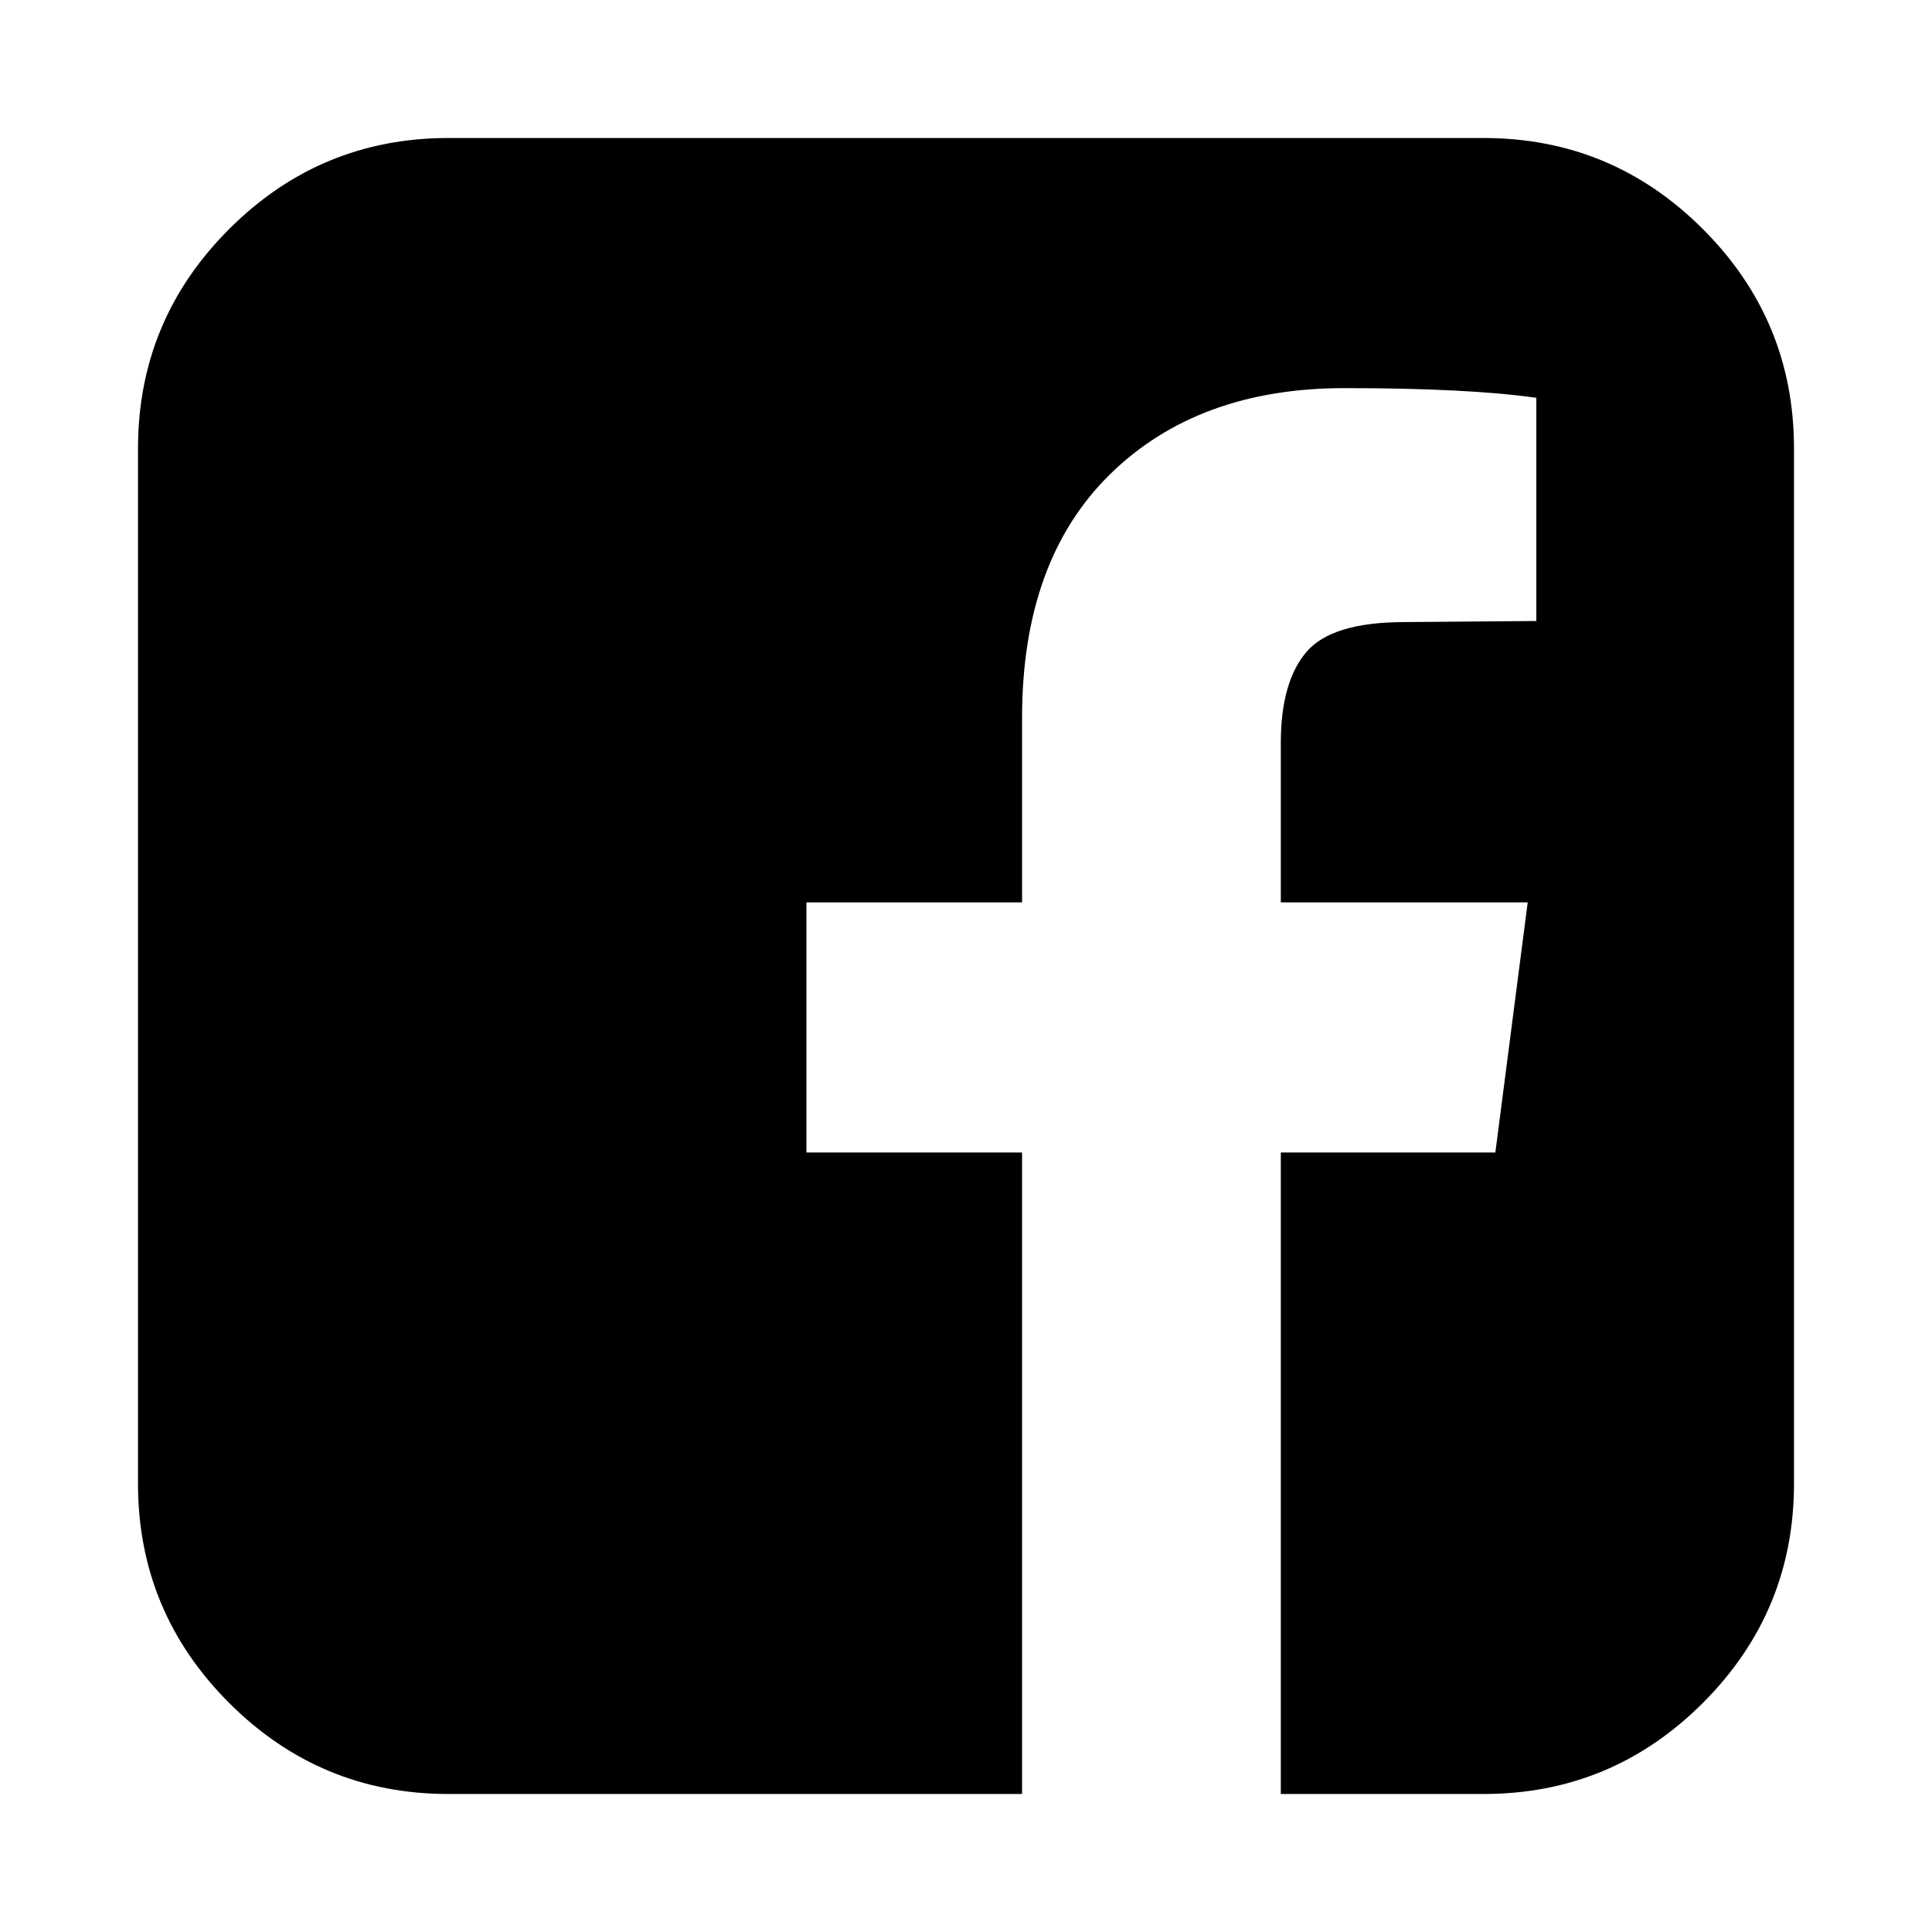
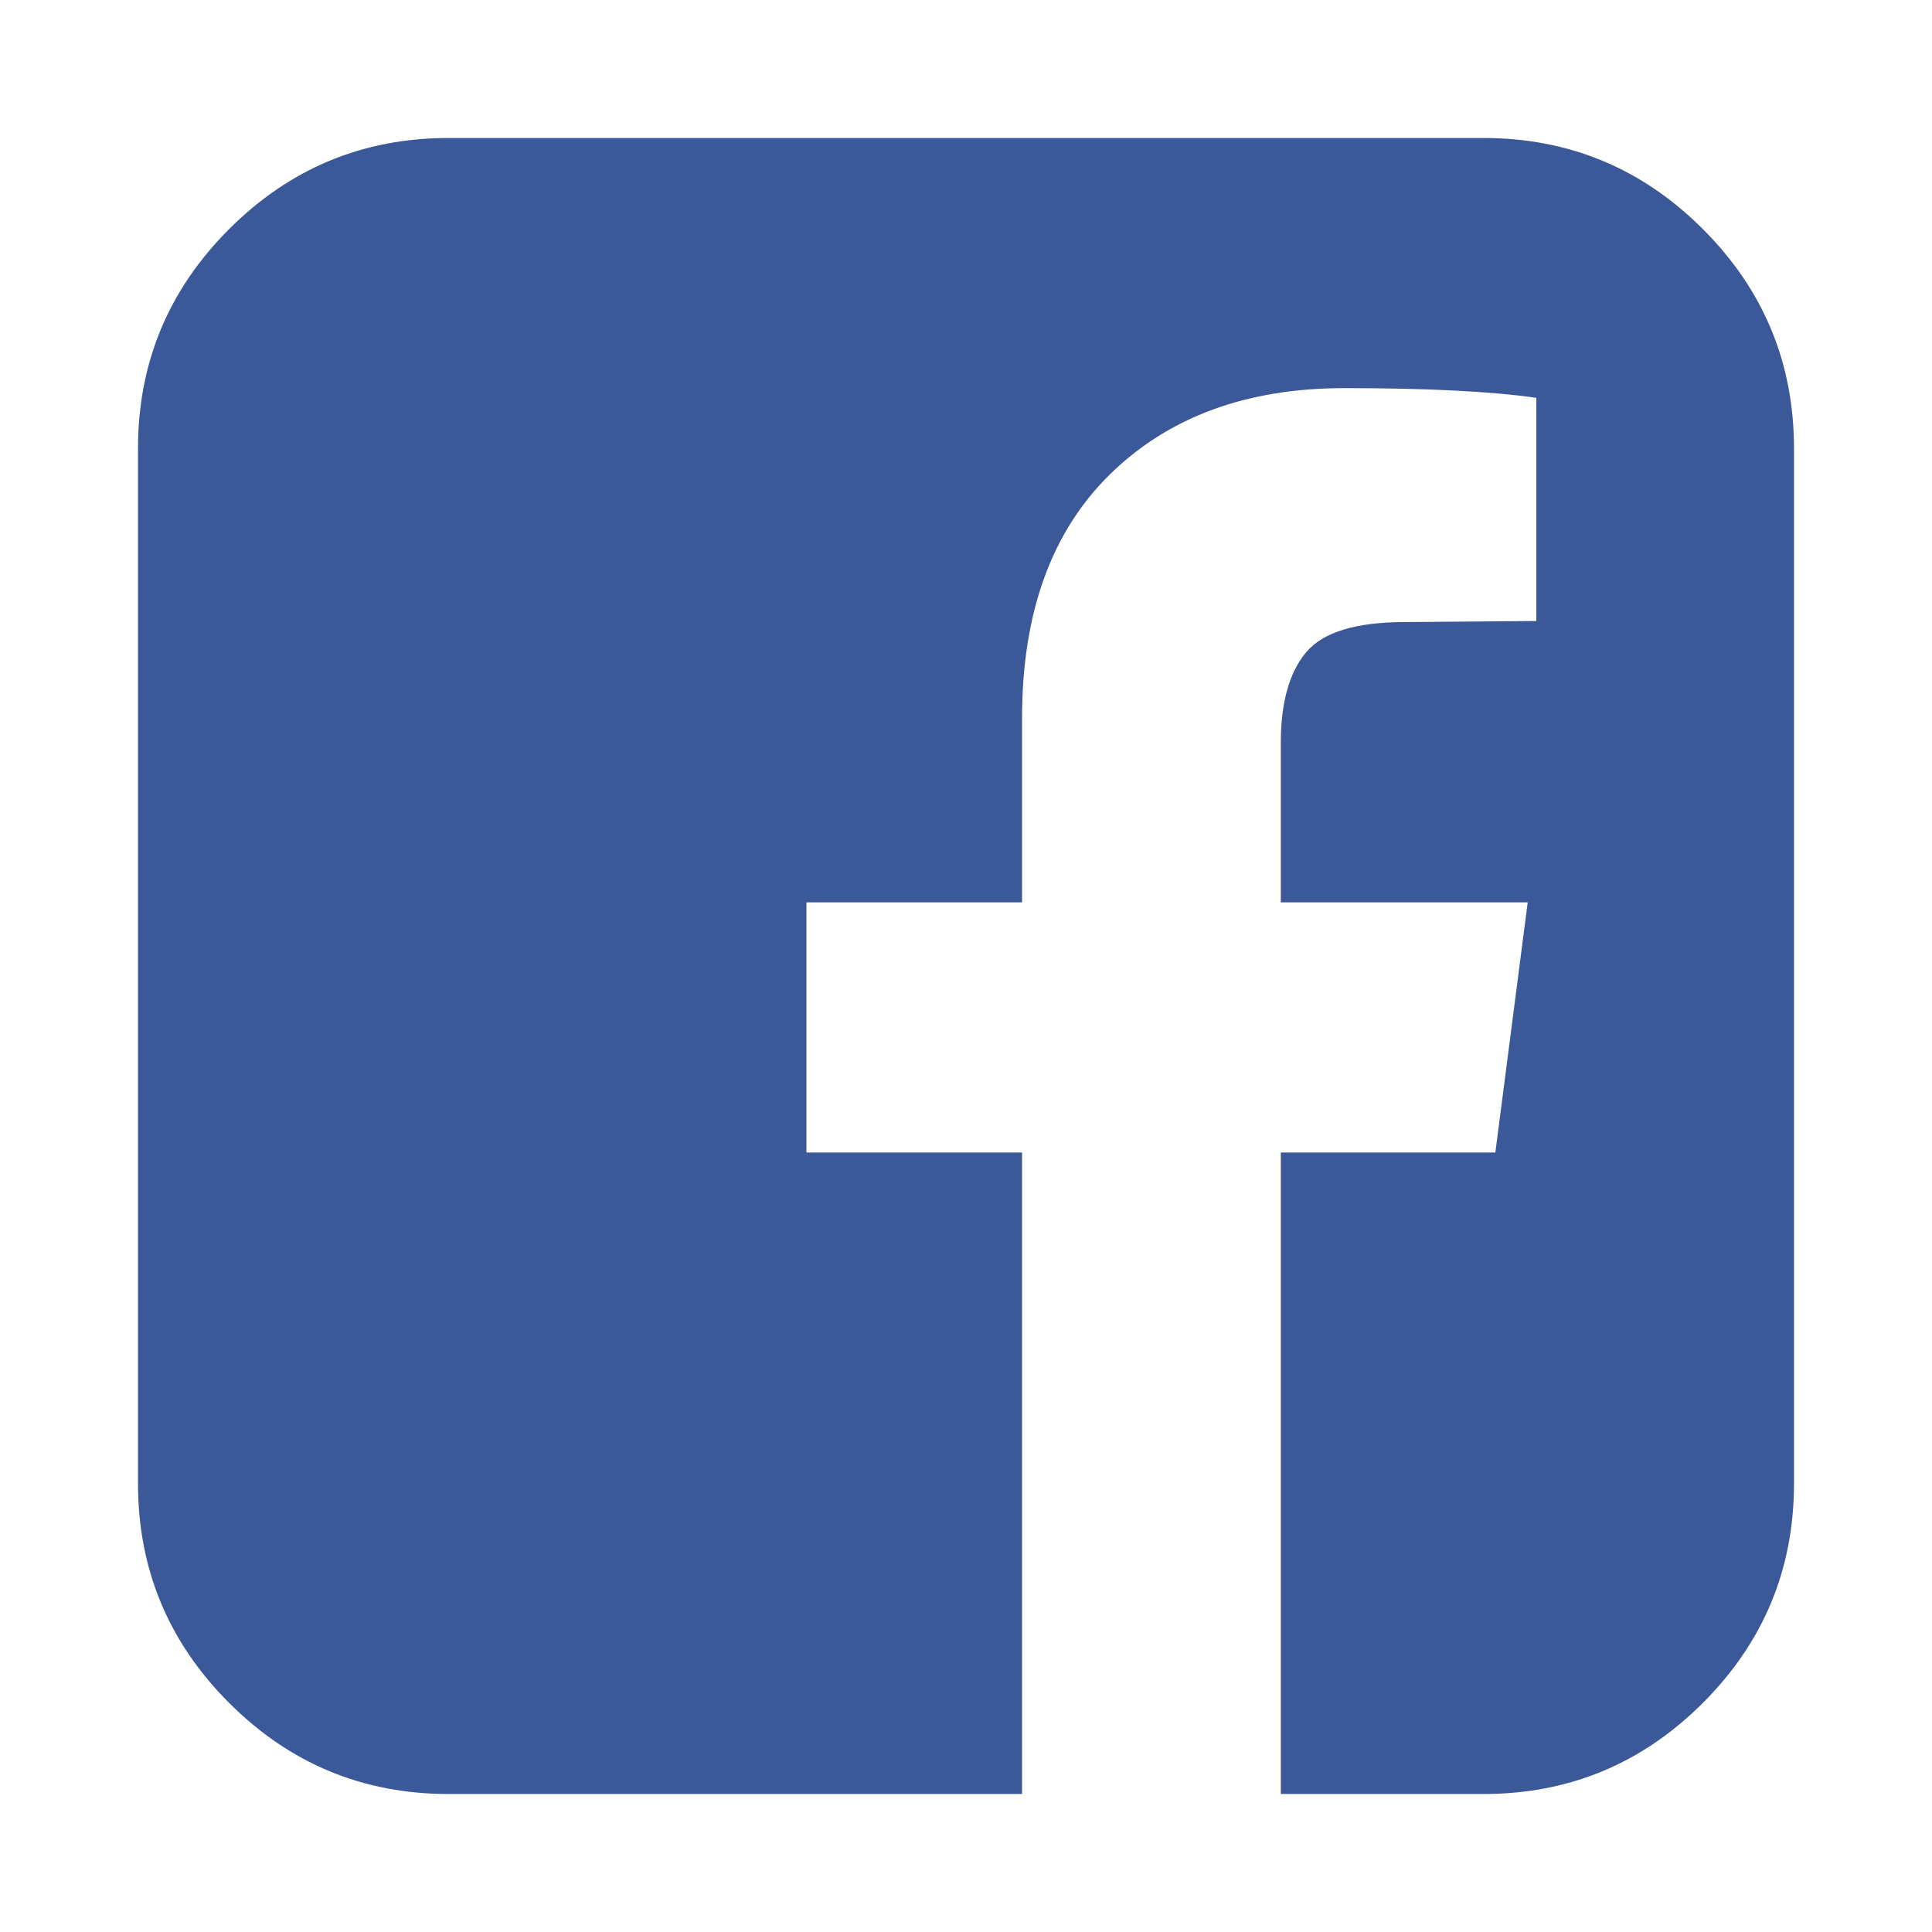
- <svg xmlns="http://www.w3.org/2000/svg" class="{{include.class}}" width="1792" height="1792" viewBox="0 0 1792 1792">
+ <svg xmlns="http://www.w3.org/2000/svg" class="{{include.class}}" width="1792" height="1792" viewBox="0 0 1792 1792" fill="#3b5998">
  <path d="M1376 128q119 0 203.5 84.5t84.5 203.5v960q0 119-84.5 203.5t-203.5 84.5h-188v-595h199l30-232h-229v-148q0-56 23.5-84t91.5-28l122-1v-207q-63-9-178-9-136 0-217.5 80t-81.5 226v171h-200v232h200v595h-532q-119 0-203.5-84.5t-84.5-203.5v-960q0-119 84.5-203.5t203.5-84.5h960z" />
</svg>
